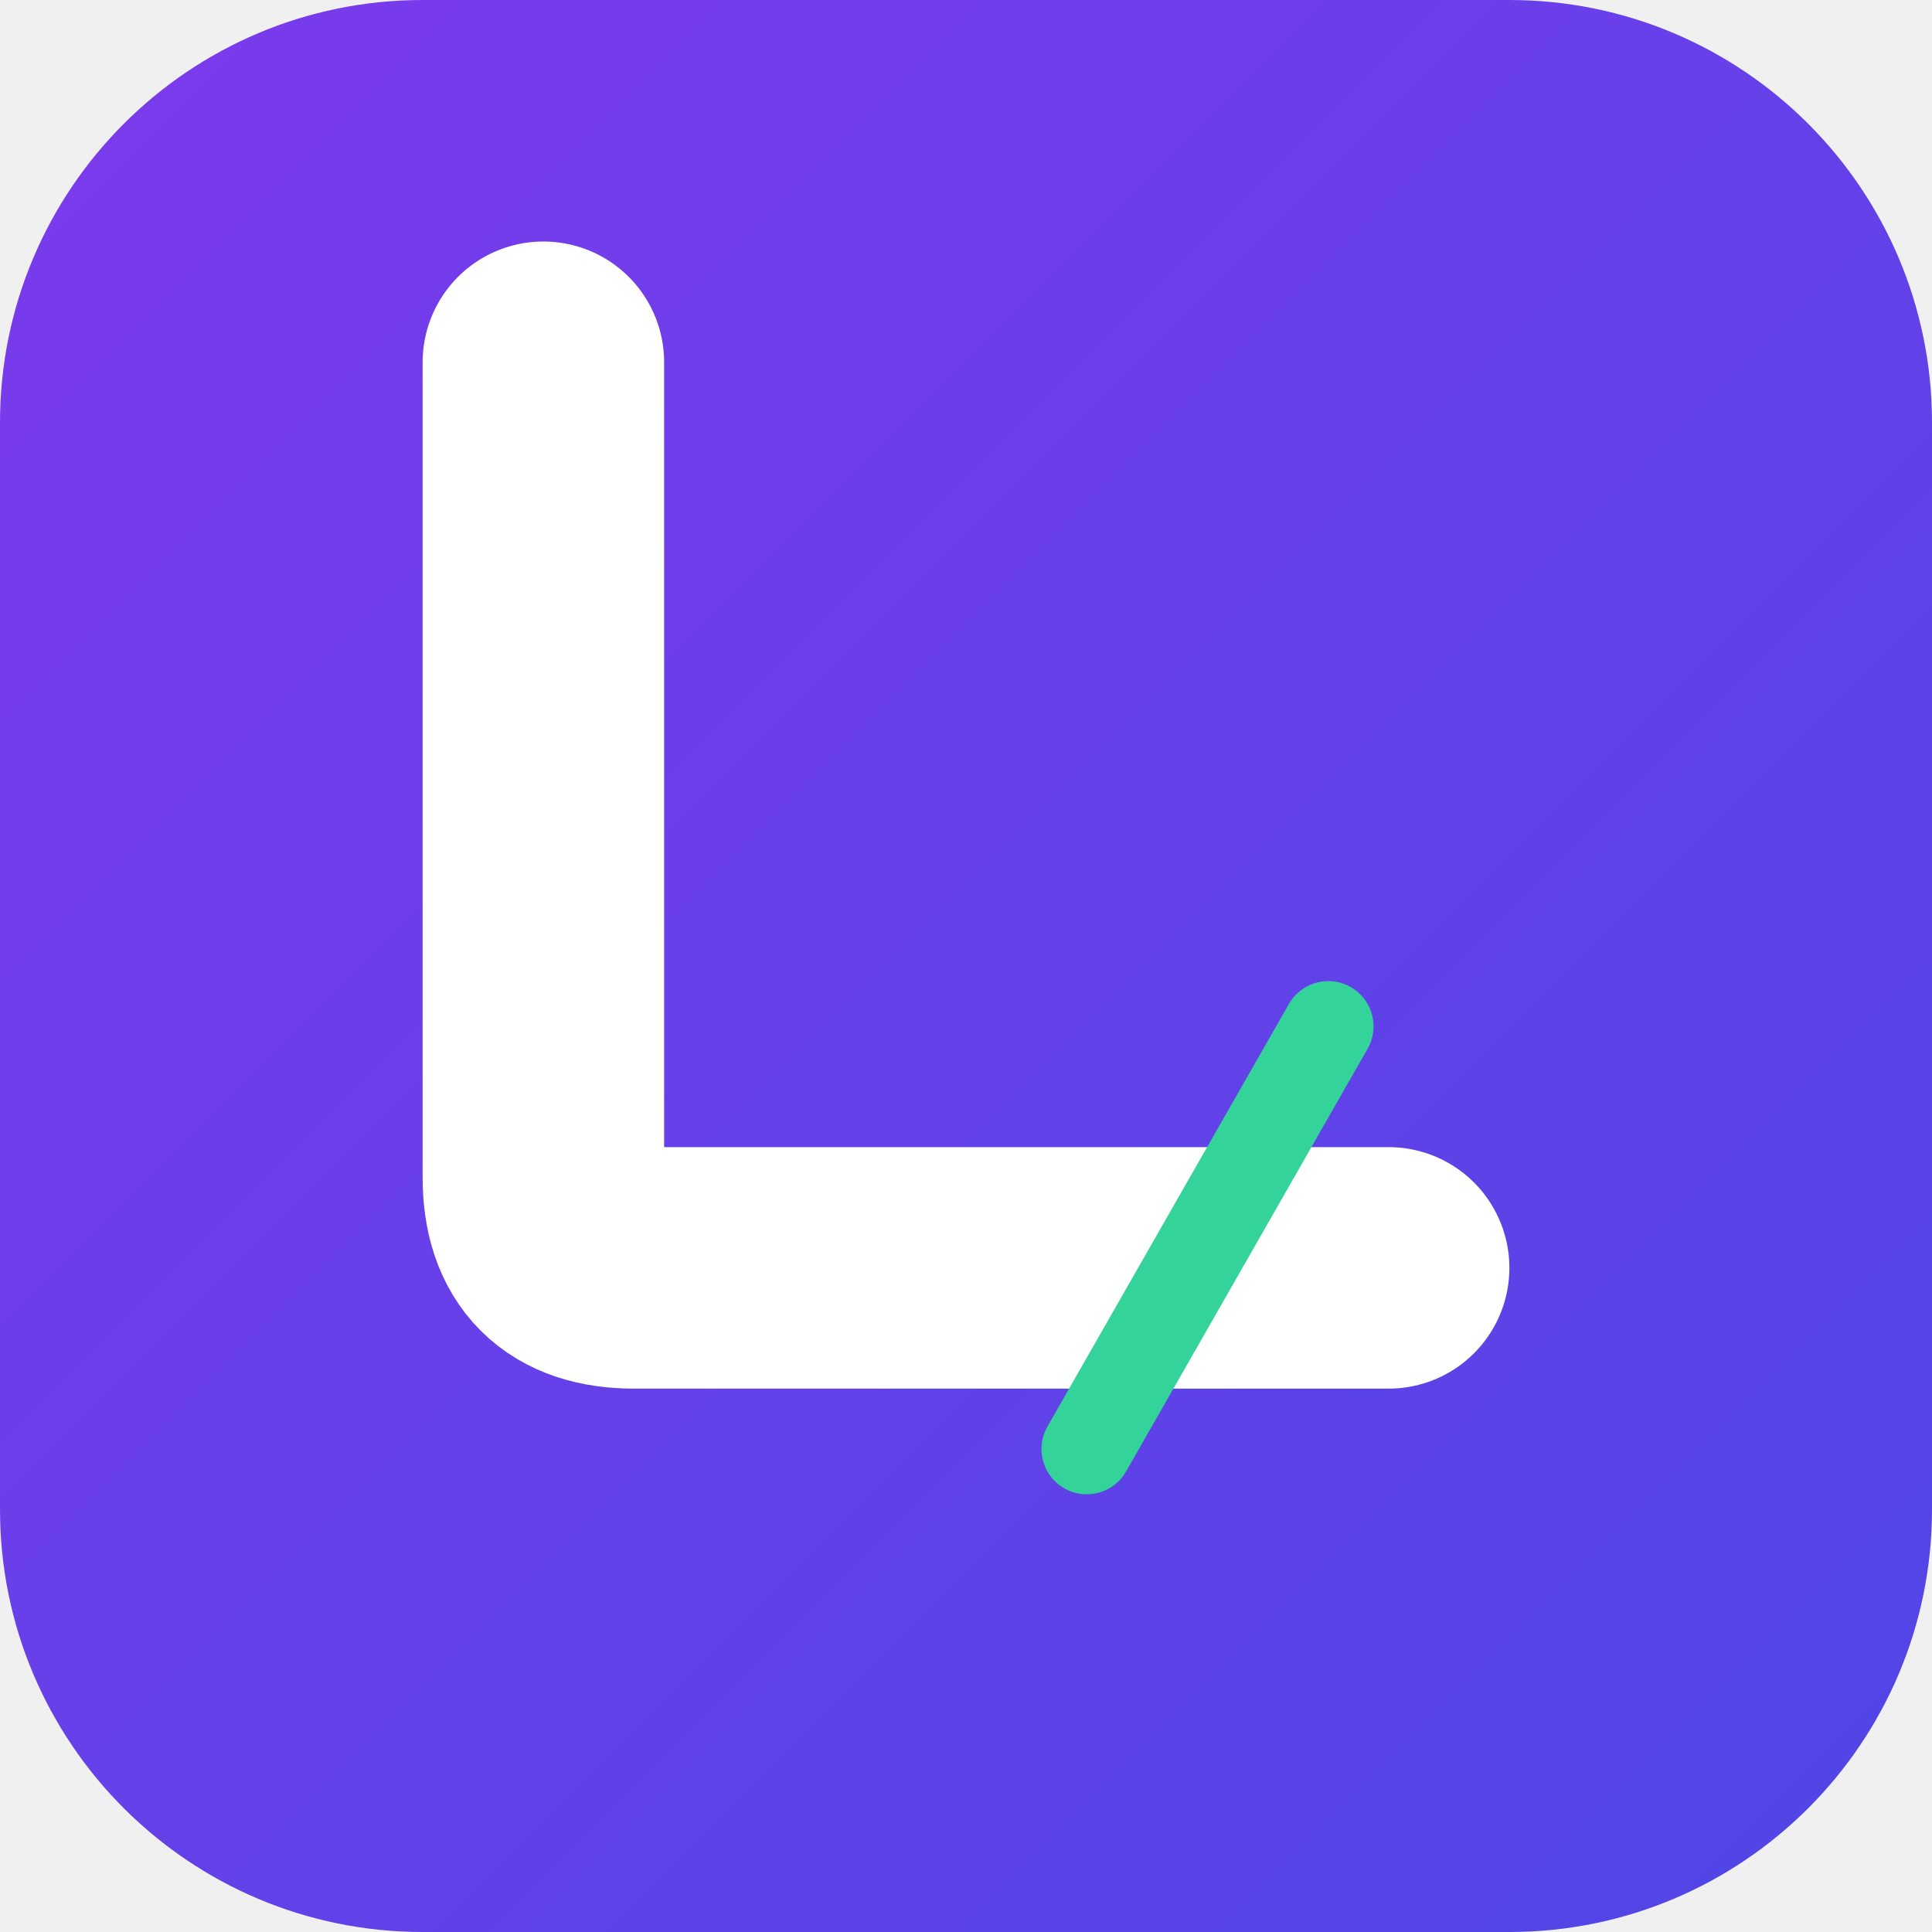
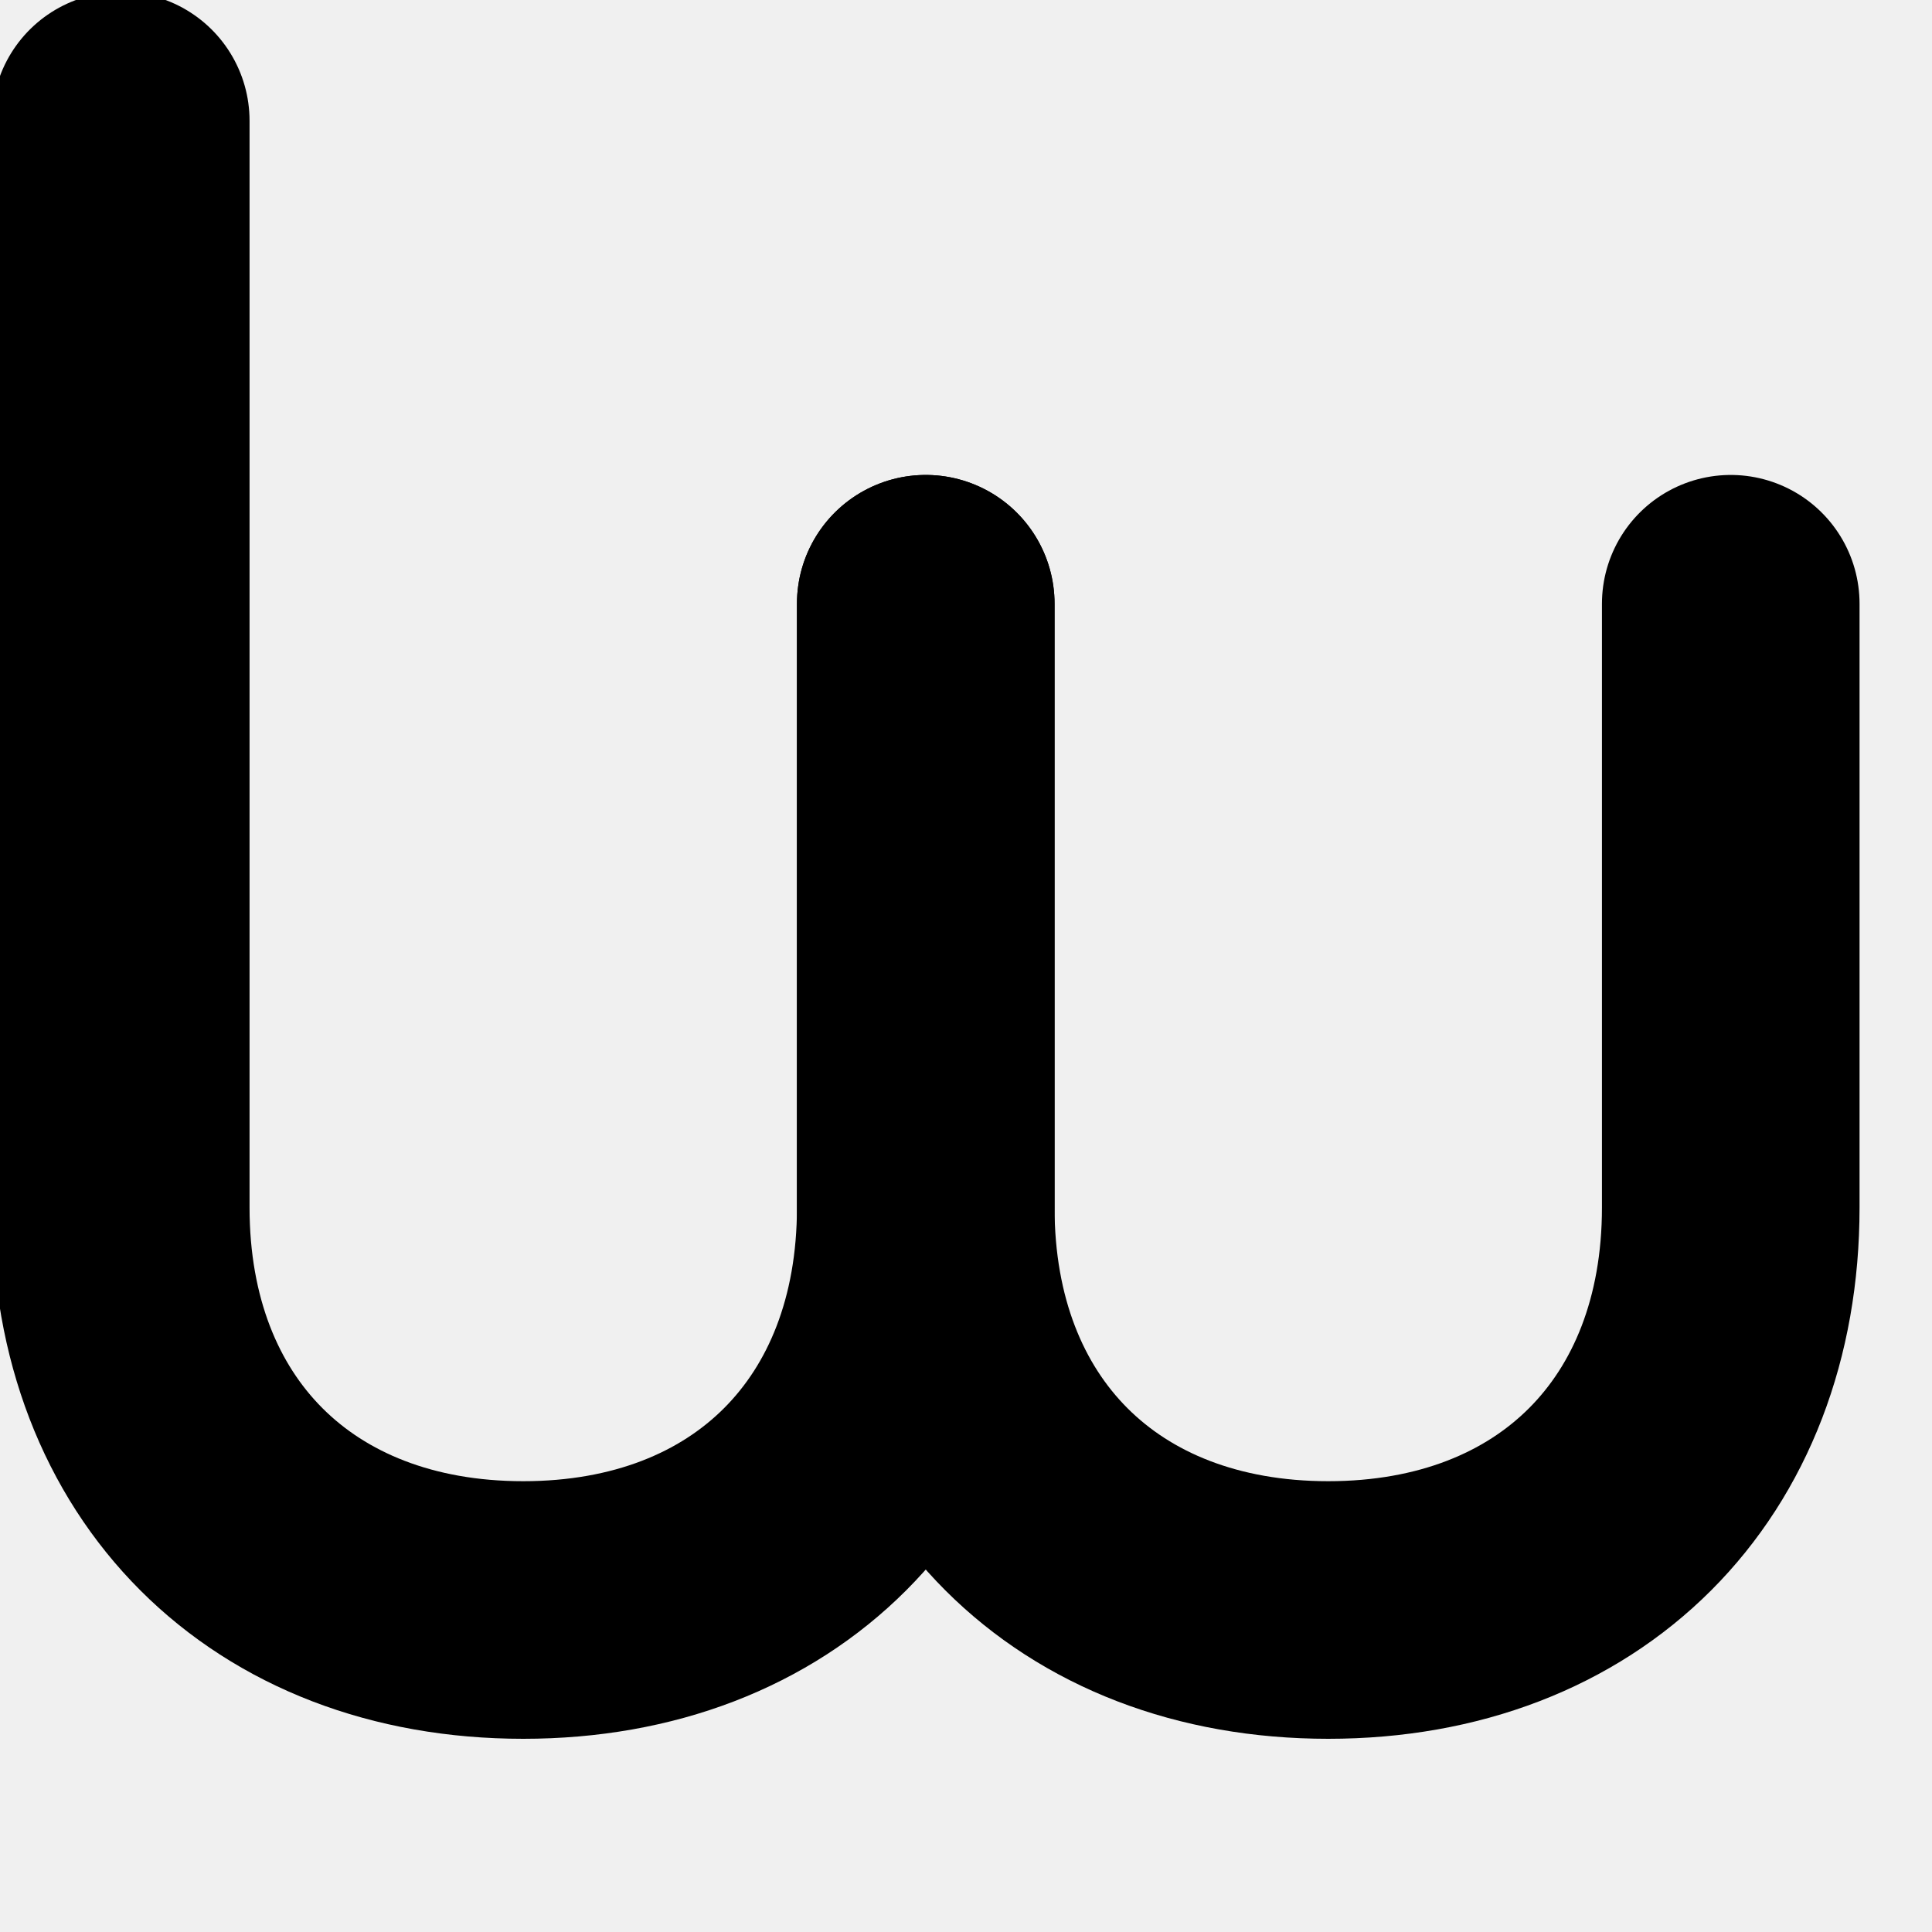
- <svg xmlns="http://www.w3.org/2000/svg" viewBox="0 0 128 128">
-   <defs>
-     <linearGradient id="bg" x1="0%" y1="0%" x2="100%" y2="100%">
-       <stop offset="0%" style="stop-color:#7c3aed" />
-       <stop offset="100%" style="stop-color:#4f46e5" />
-     </linearGradient>
-   </defs>
-   <rect width="128" height="128" rx="28" fill="url(#bg)" />
-   <path d="M36 24 C36 24, 36 78, 36 78 C36 82, 38 84, 42 84 L92 84" fill="none" stroke="white" stroke-width="16" stroke-linecap="round" stroke-linejoin="round" />
-   <line x1="72" y1="96" x2="88" y2="68" stroke="#34d399" stroke-width="6" stroke-linecap="round" />
+ <svg xmlns="http://www.w3.org/2000/svg" viewBox="0 0 24 24" fill="none" stroke="currentColor" stroke-linecap="round" stroke-linejoin="round">
+   <path d="M1.5 1.5 L1.5 15 C1.5 18 3.5 20 6.5 20 C9.5 20 11.5 18 11.5 15 L11.5 7.5" stroke-width="3.2" />
+   <path d="M11.5 7.5 L11.5 15 C11.5 18 13.5 20 16.5 20 C19.5 20 21.5 18 21.5 15 L21.5 7.5" stroke-width="3.2" />
</svg>
